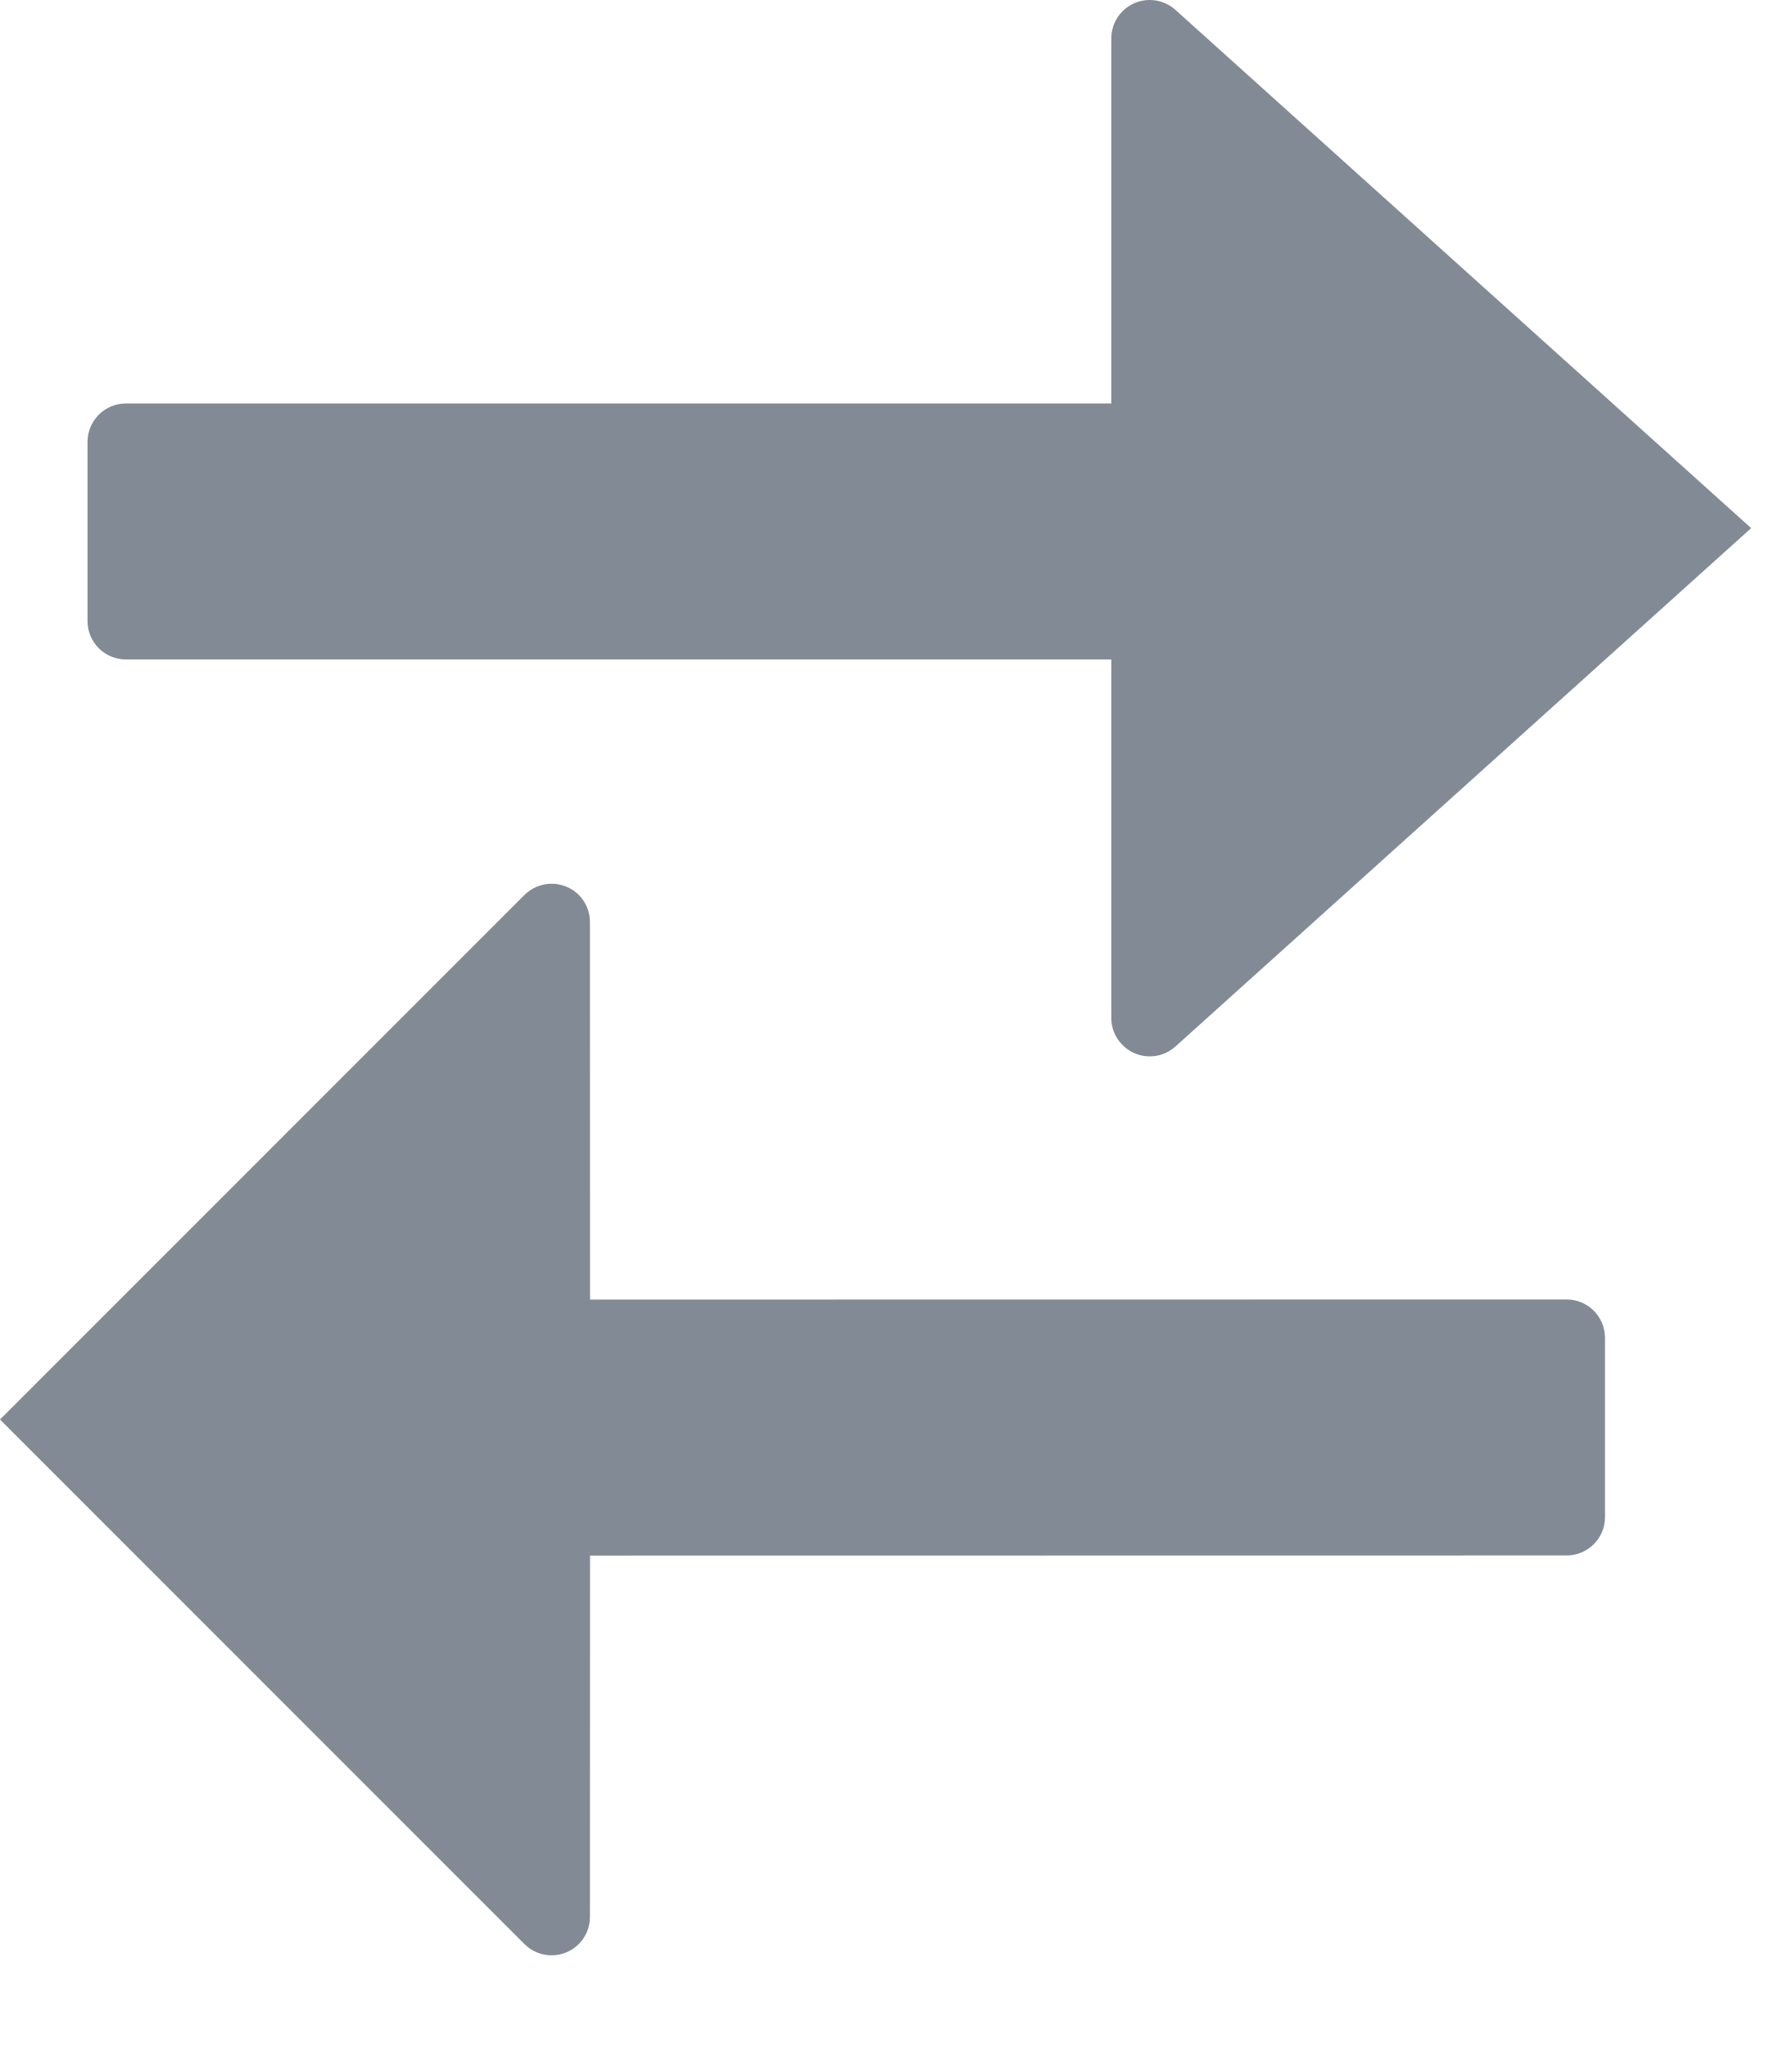
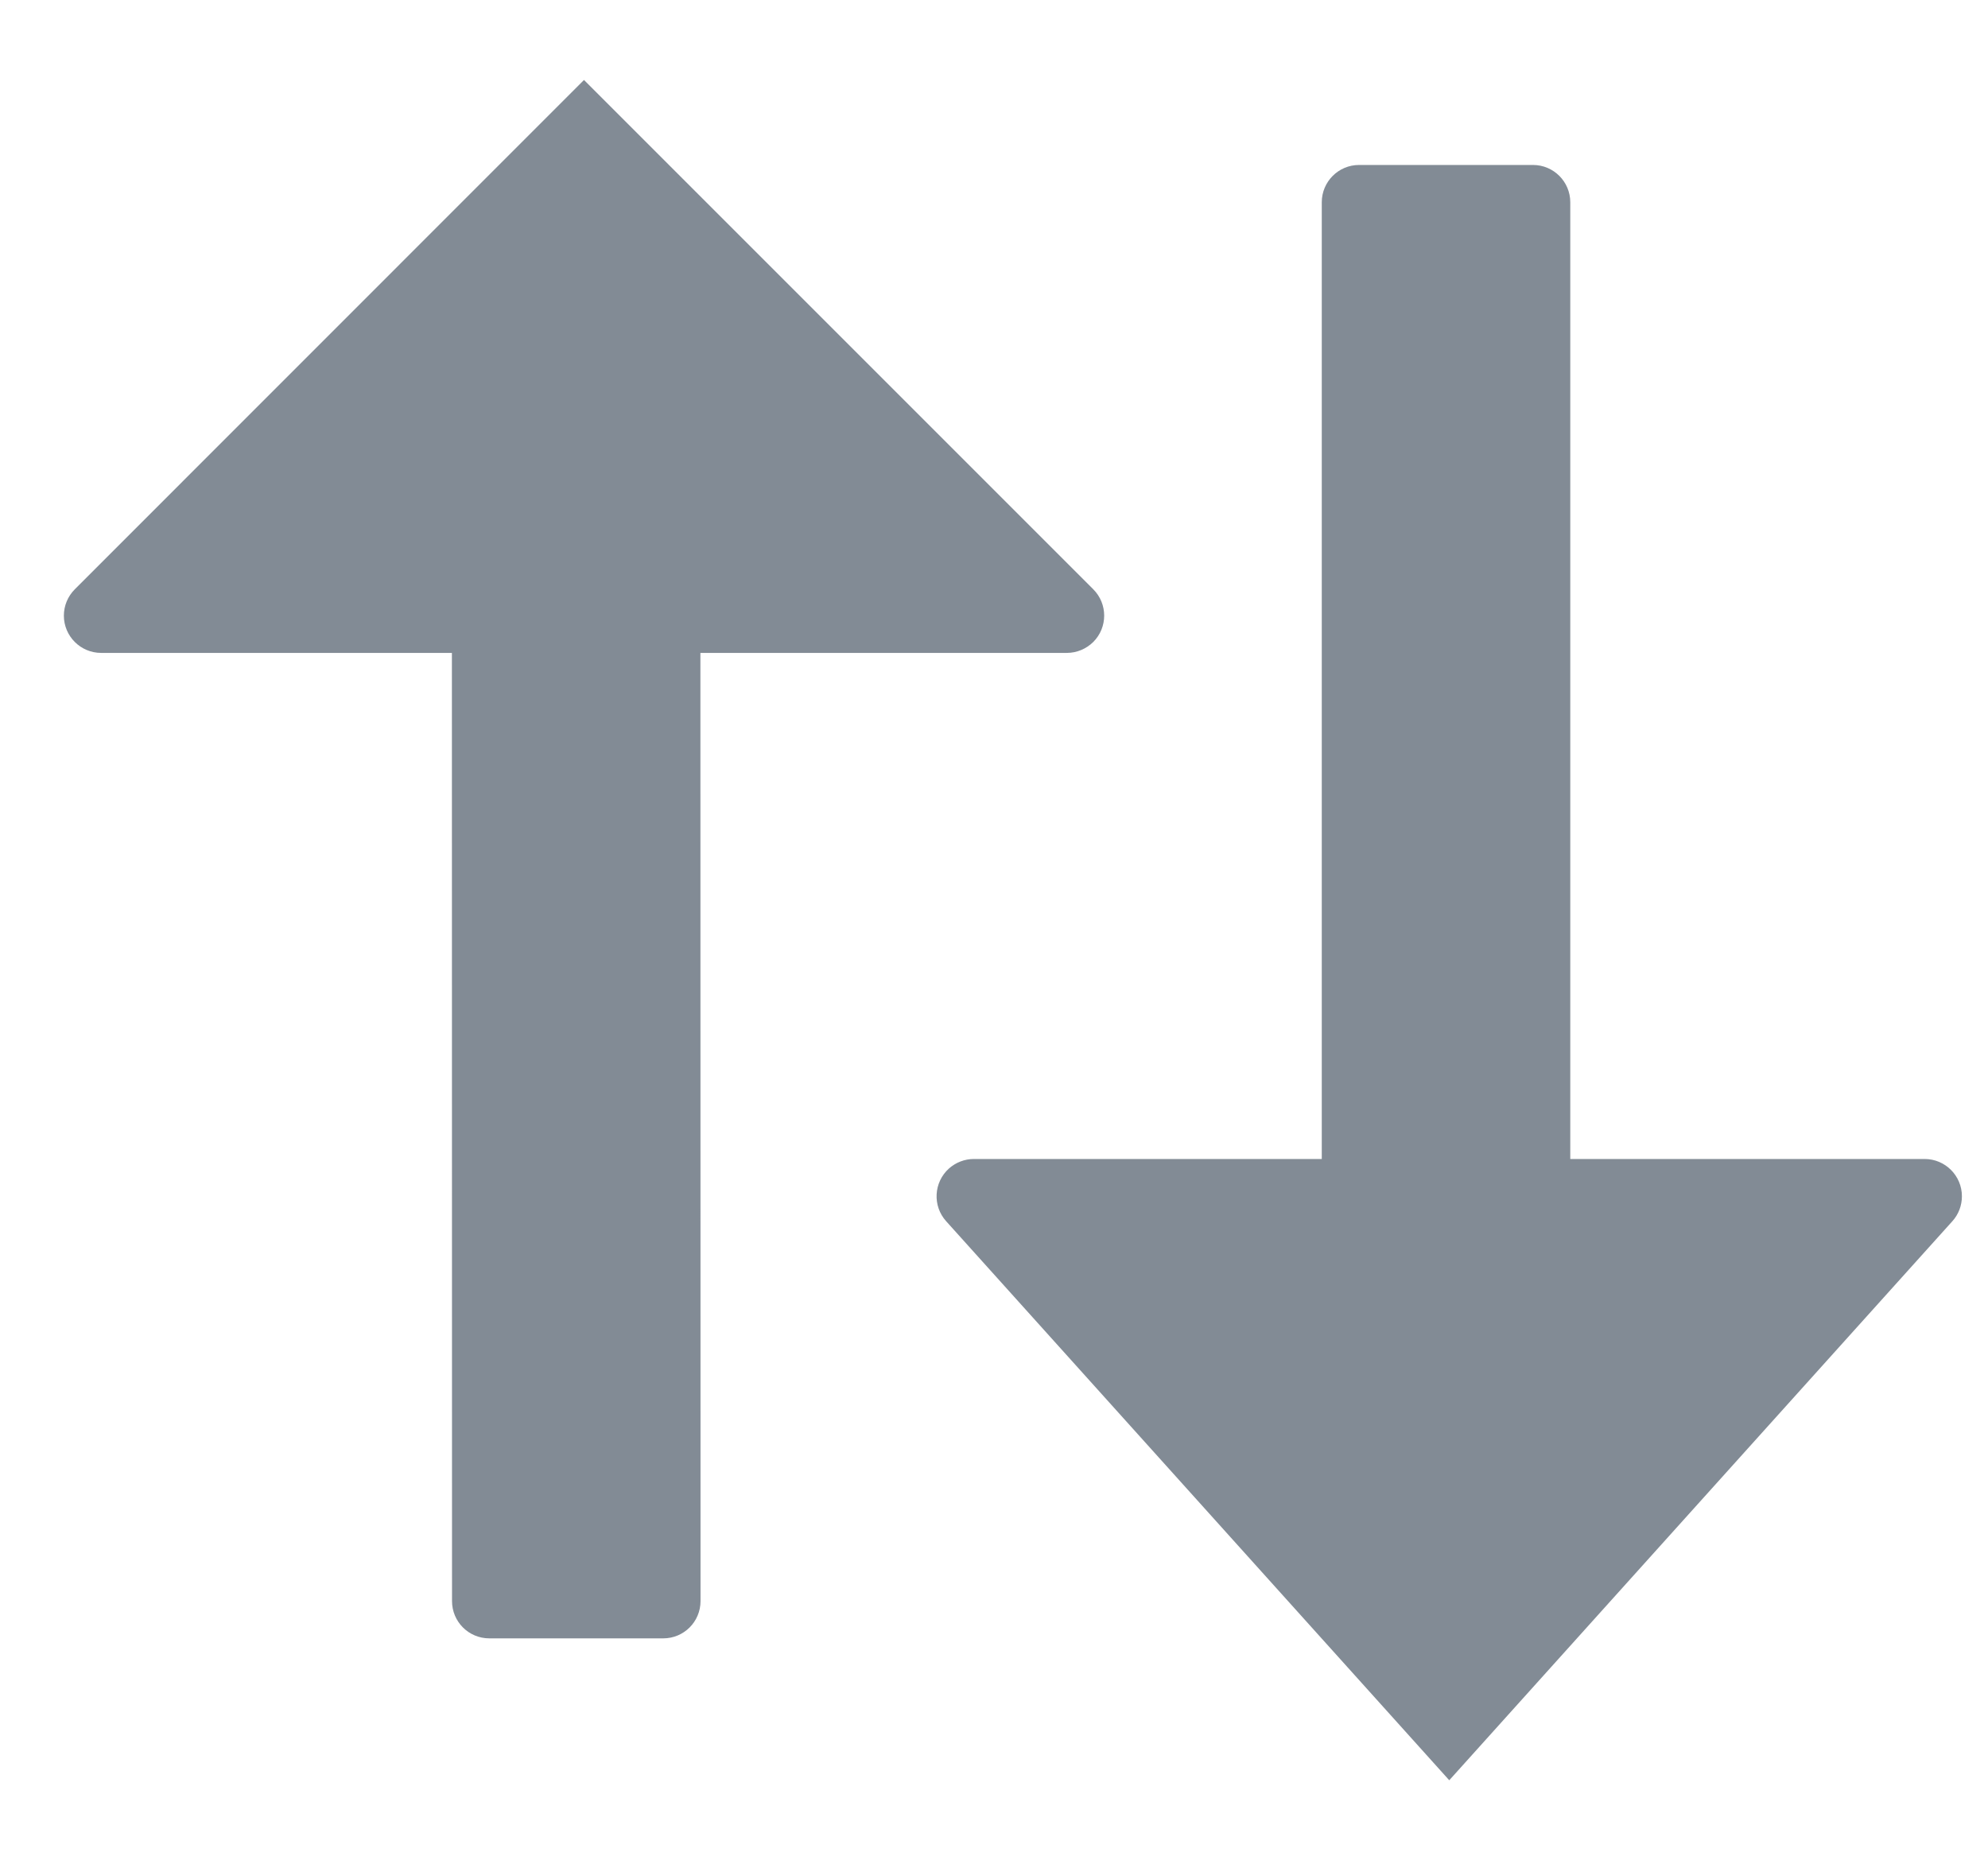
- <svg xmlns="http://www.w3.org/2000/svg" width="14px" height="16px" viewBox="0 0 14 16" version="1.1">
+ <svg xmlns="http://www.w3.org/2000/svg" width="16px" height="15px" viewBox="0 0 16 15" version="1.1">
  <g id="Page-1" stroke="none" stroke-width="1" fill="none" fill-rule="evenodd">
-     <g id="00_Детали" transform="translate(-683, -4842)" fill="#828B95">
-       <path d="M687.523,4848.992 C687.579,4849.048 687.61,4849.124 687.61,4849.204 L687.611,4852.153 L695.242,4852.152 C695.408,4852.152 695.542,4852.287 695.542,4852.452 L695.542,4853.852 C695.542,4854.018 695.408,4854.152 695.242,4854.152 L687.611,4854.153 L687.61,4856.976 C687.61,4857.142 687.476,4857.276 687.31,4857.276 C687.231,4857.276 687.155,4857.245 687.098,4857.188 L683,4853.09 L687.098,4848.992 C687.216,4848.875 687.405,4848.875 687.523,4848.992 Z M691.984,4842 C692.058,4842 692.13,4842.027 692.185,4842.077 L696.684,4846.126 L692.185,4850.176 C692.062,4850.287 691.872,4850.277 691.761,4850.153 C691.711,4850.098 691.684,4850.027 691.684,4849.953 L691.684,4847.152 L683.984,4847.152 C683.818,4847.152 683.684,4847.018 683.684,4846.852 L683.684,4845.452 C683.684,4845.287 683.818,4845.152 683.984,4845.152 L691.684,4845.152 L691.684,4842.3 C691.684,4842.134 691.818,4842 691.984,4842 Z" id="transfer" />
+     <g id="00_Детали" transform="translate(-376, -4774)" fill="#828B95">
+       <g id="Group-28" transform="translate(258, 4760)">
+         <path d="M123.833,20.839 C123.889,20.896 123.921,20.972 123.921,21.052 L123.921,24.001 L131.552,24 C131.718,24 131.852,24.134 131.852,24.3 L131.852,25.7 C131.852,25.866 131.718,26 131.552,26 L123.921,26.001 L123.921,28.824 C123.921,28.99 123.786,29.124 123.621,29.124 C123.541,29.124 123.465,29.092 123.409,29.036 L119.31,24.938 L123.409,20.839 C123.526,20.722 123.716,20.722 123.833,20.839 Z M128.294,13.848 C128.368,13.848 128.44,13.875 128.495,13.925 L132.994,17.974 L128.495,22.023 C128.372,22.134 128.182,22.124 128.071,22.001 C128.022,21.946 127.994,21.875 127.994,21.8 L127.994,19 L120.294,19 C120.129,19 119.994,18.866 119.994,18.7 L119.994,17.3 C119.994,17.134 120.129,17 120.294,17 L127.994,17 L127.994,14.148 C127.994,13.982 128.129,13.848 128.294,13.848 Z" id="Shape" transform="translate(126.1522, 21.48582) rotate(90) translate(-126.1522, -21.48582) " />
+       </g>
    </g>
  </g>
</svg>
